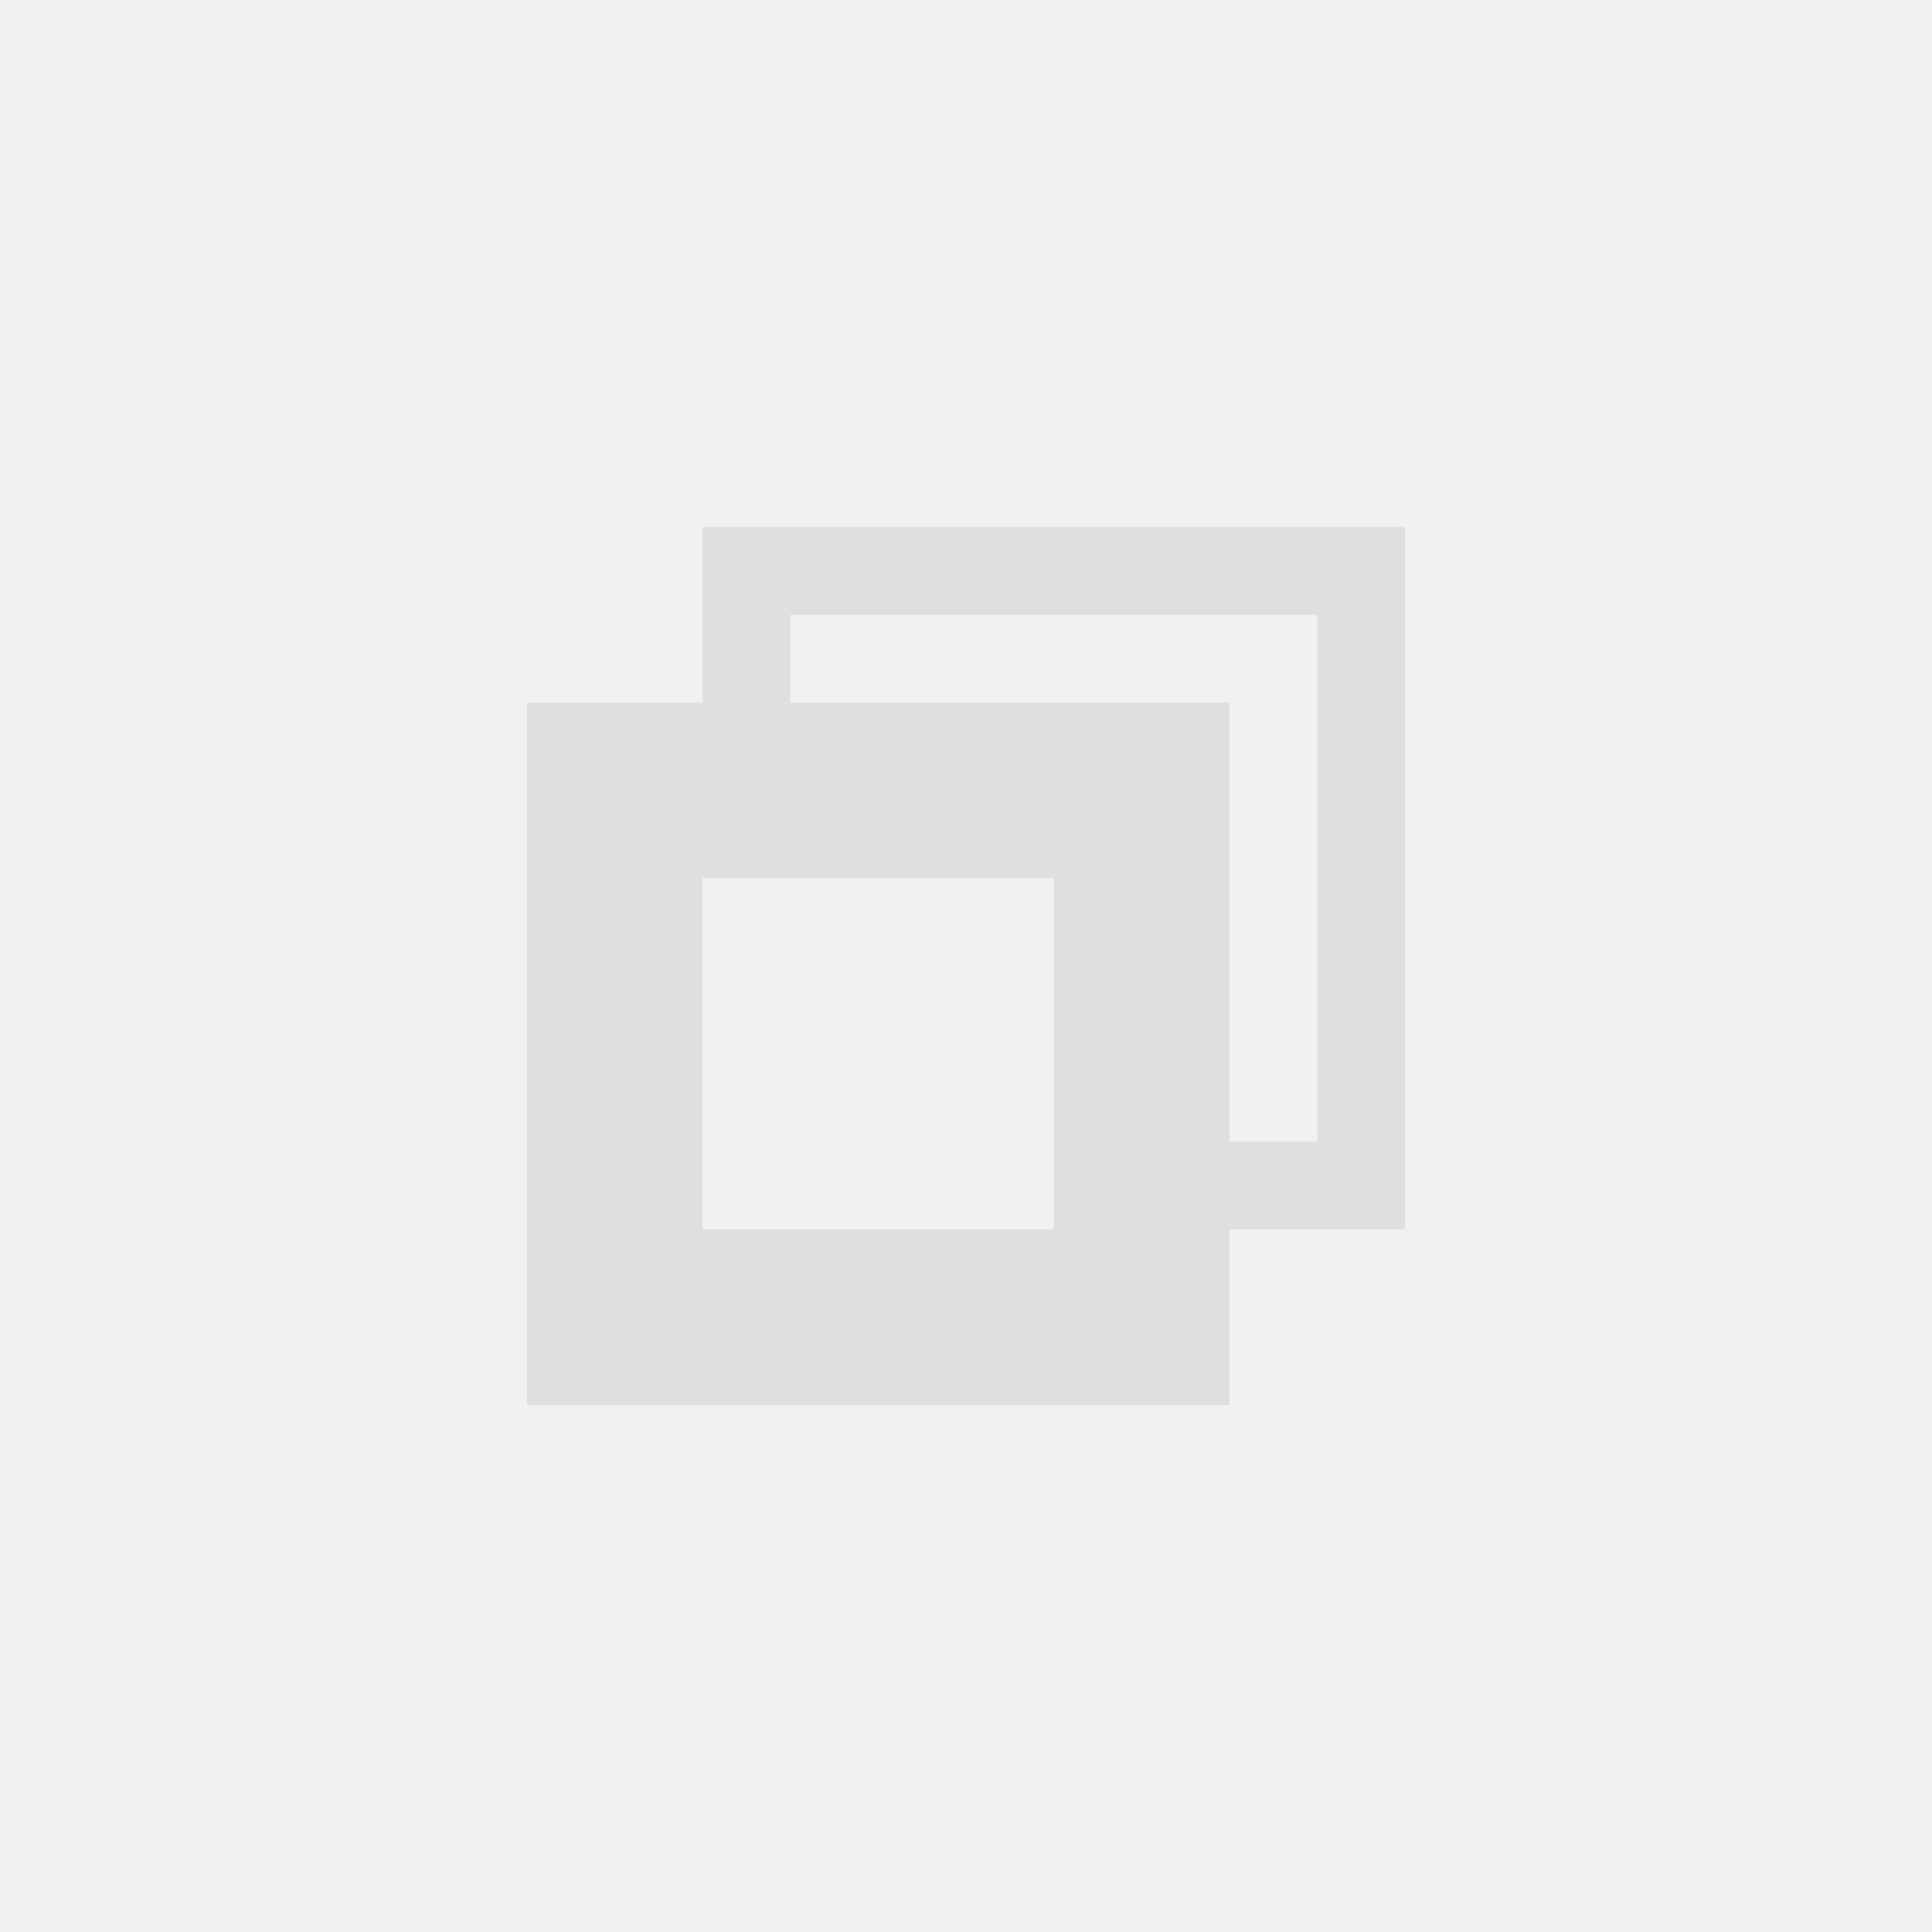
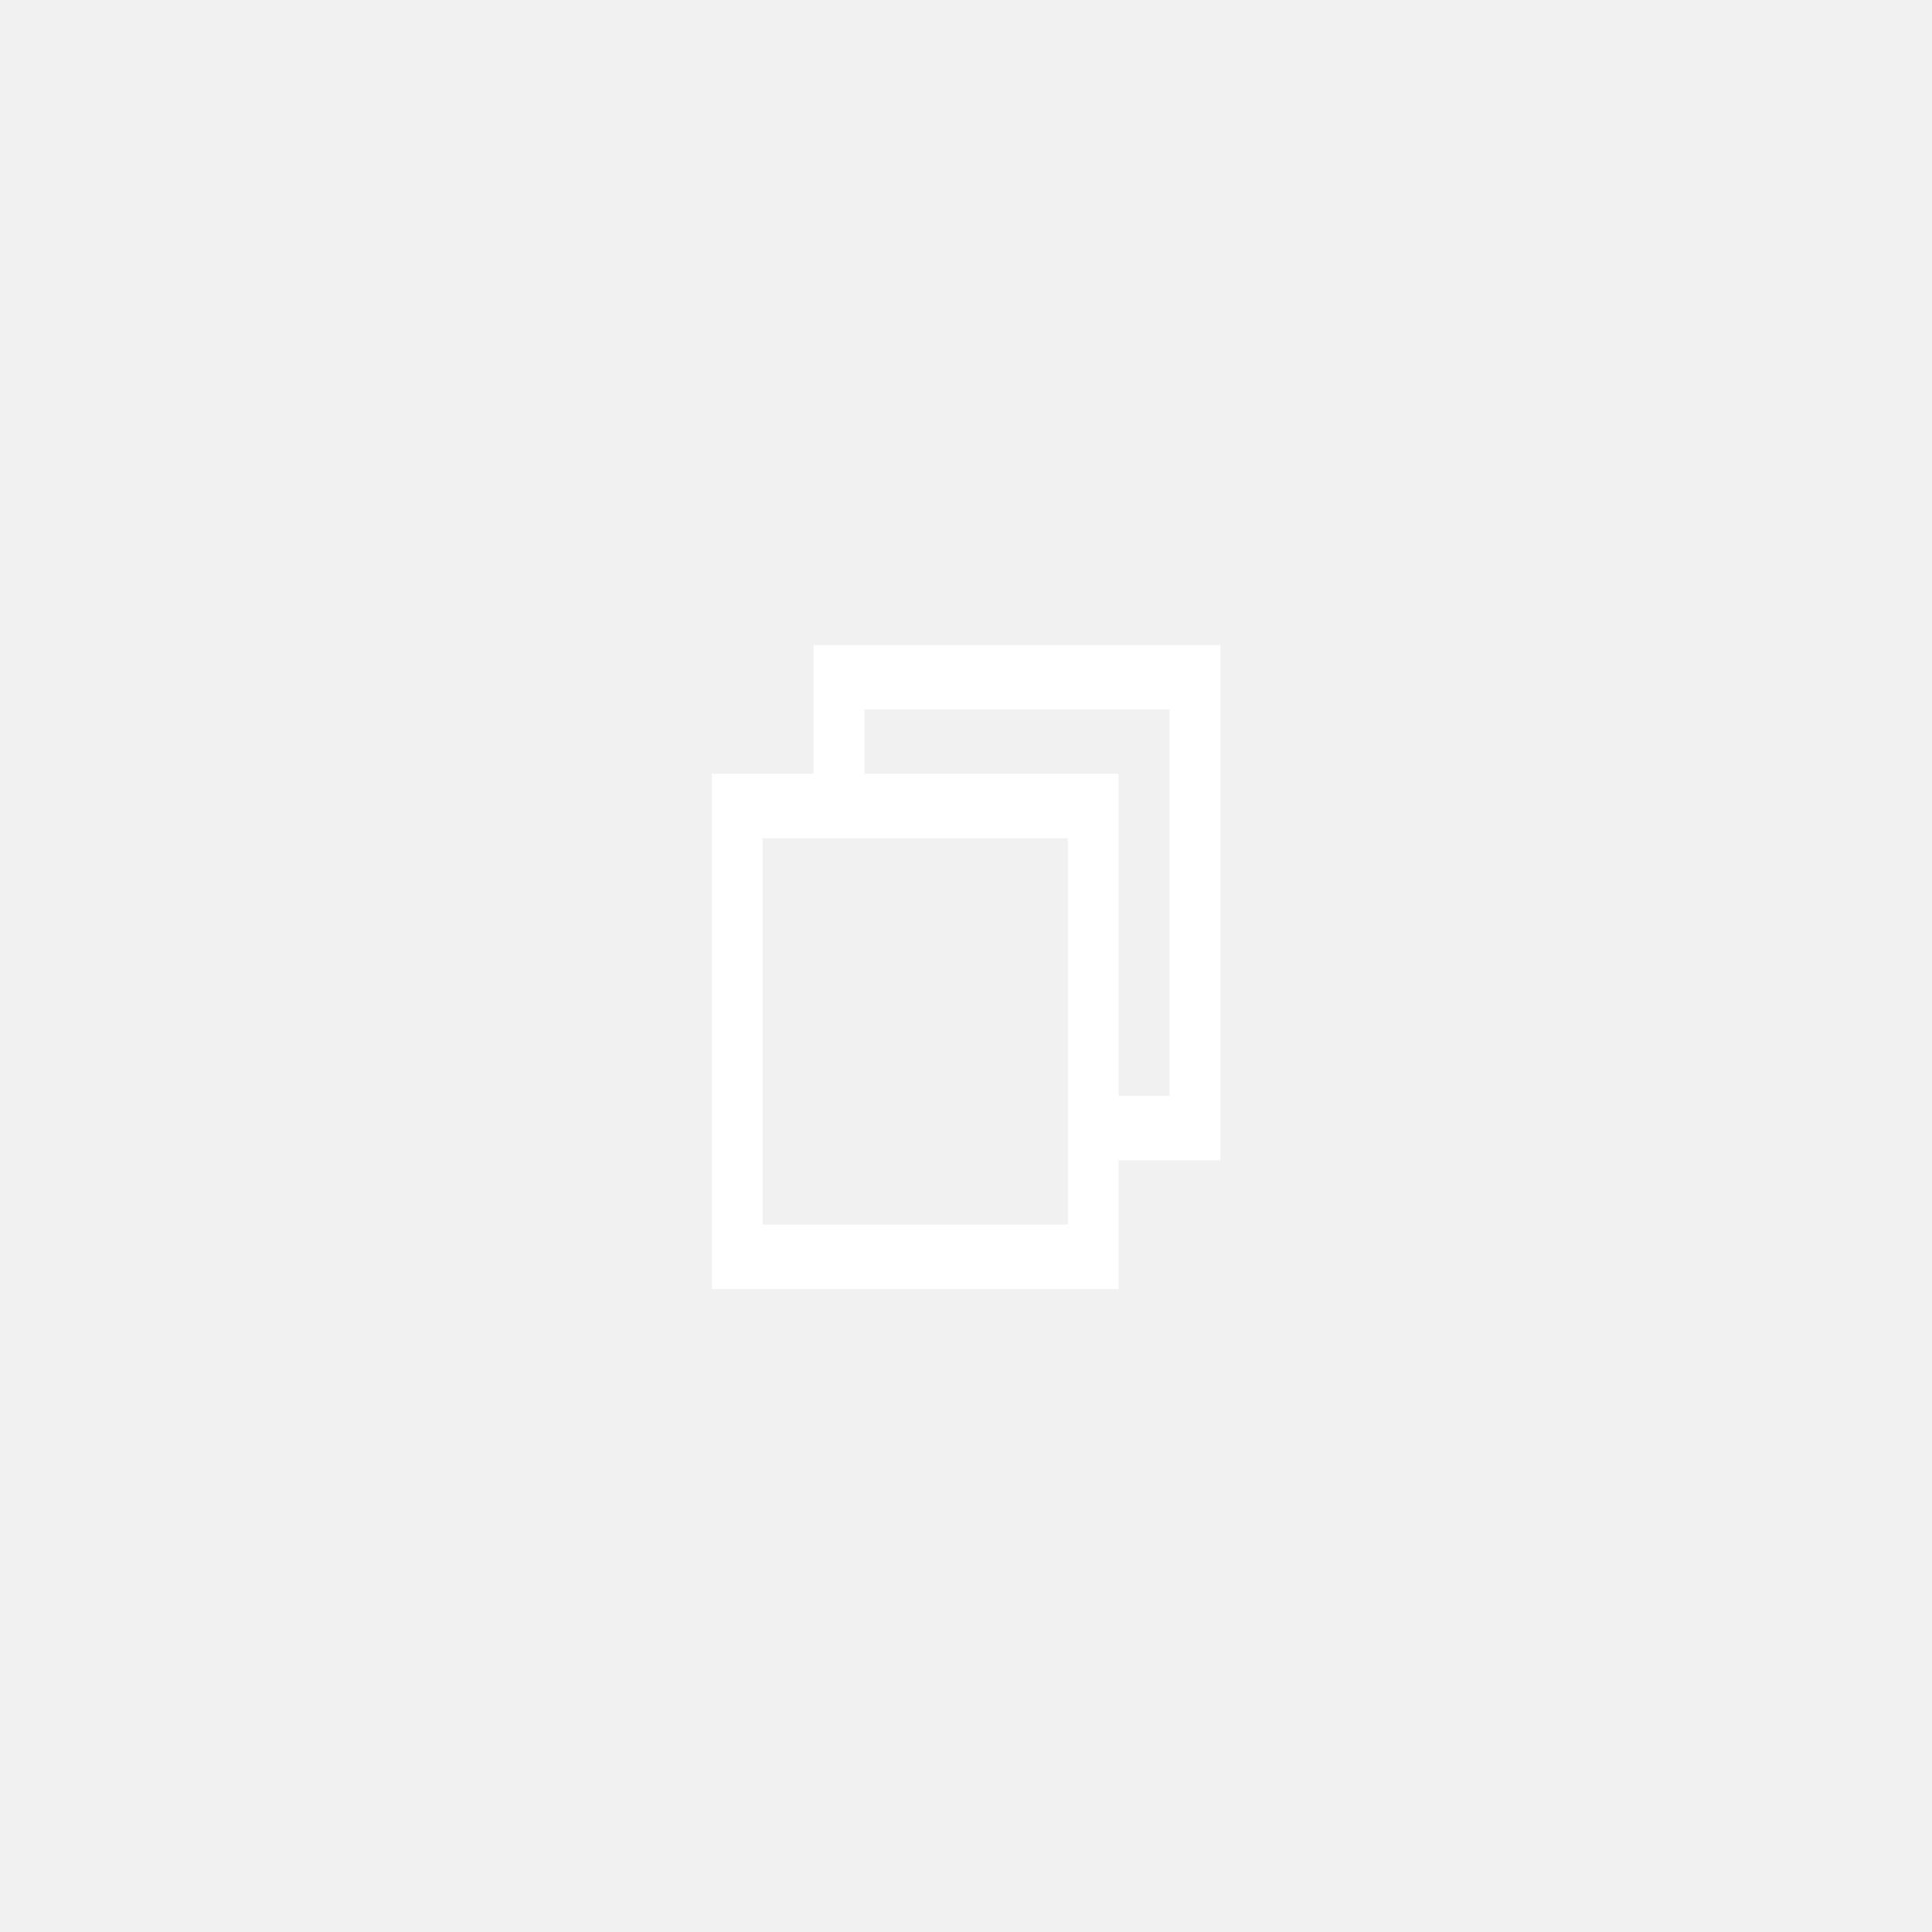
<svg xmlns="http://www.w3.org/2000/svg" viewBox="0 0 50 50" version="1.2" baseProfile="tiny">
  <defs>
</defs>
  <g fill="none" stroke="black" stroke-width="1" fill-rule="evenodd" stroke-linecap="square" stroke-linejoin="bevel">
-     <g fill="#000000" fill-opacity="1" stroke="none" transform="matrix(2.27273,0,0,2.27273,-52.2727,0)" font-family="Bitstream Vera Sans" font-size="10" font-weight="400" font-style="normal" opacity="0.001">
-       <rect x="23" y="0" width="22" height="22" />
+     <g fill="#ffffff" fill-opacity="1" stroke="none" transform="matrix(4.97315,0,0,6.29921,-305.267,-889.071)" font-family="Bitstream Vera Sans" font-size="10" font-weight="400" font-style="normal" opacity="0.1">
+       <path vector-effect="none" fill-rule="evenodd" d="M61.383,141.14 C61.383,141.14 61.383,141.14 61.383,141.14 L71.437,141.14 C71.437,141.14 71.437,141.14 71.437,141.14 L71.437,149.077 C71.437,149.077 71.437,149.077 71.437,149.077 L61.383,149.077 C61.383,149.077 61.383,149.077 61.383,149.077 L61.383,141.14" />
    </g>
-     <g fill="#ffffff" fill-opacity="1" stroke="none" transform="matrix(2.27273,0,0,2.27273,-52.2727,0)" font-family="Bitstream Vera Sans" font-size="10" font-weight="400" font-style="normal" opacity="0.08">
-       <circle cx="34" cy="11" r="11" />
-     </g>
-     <g fill="#dfdfdf" fill-opacity="1" stroke="none" transform="matrix(2.27273,0,0,2.27273,-47.7273,-63.6364)" font-family="Bitstream Vera Sans" font-size="10" font-weight="400" font-style="normal">
-       <path vector-effect="none" fill-rule="evenodd" d="M27,36 L27,44 L35,44 L35,36 L27,36 M29,38 L33,38 L33,42 L29,42 L29,38" />
-     </g>
-     <g fill="#dfdfdf" fill-opacity="1" stroke="none" transform="matrix(2.27273,0,0,2.27273,-47.7273,-63.6364)" font-family="Bitstream Vera Sans" font-size="10" font-weight="400" font-style="normal">
-       <path vector-effect="none" fill-rule="evenodd" d="M29,34 L29,36 L30,36 L30,35 L36,35 L36,41 L35,41 L35,42 L37,42 L37,34 L29,34" />
+     <g fill="#ffffff" fill-opacity="1" stroke="none" transform="matrix(4.97315,0,0,6.29921,-305.267,-889.071)" font-family="Bitstream Vera Sans" font-size="10" font-weight="400" font-style="normal">
+       <path vector-effect="none" fill-rule="nonzero" d="M65.617,143.79 L65.617,144.319 L65.088,144.319 L65.088,146.436 L67.204,146.436 L67.204,145.907 L67.734,145.907 L67.734,143.79 L65.617,143.79 M65.882,144.055 L67.469,144.055 L67.469,145.642 L67.204,145.642 L67.204,144.319 L65.882,144.319 L65.882,144.055 M65.352,144.584 L66.94,144.584 L66.94,146.171 L65.352,146.171 L65.352,144.584" />
    </g>
    <g fill="none" stroke="#000000" stroke-opacity="1" stroke-width="1" stroke-linecap="square" stroke-linejoin="bevel" transform="matrix(1,0,0,1,0,0)" font-family="Bitstream Vera Sans" font-size="10" font-weight="400" font-style="normal">
</g>
  </g>
</svg>
